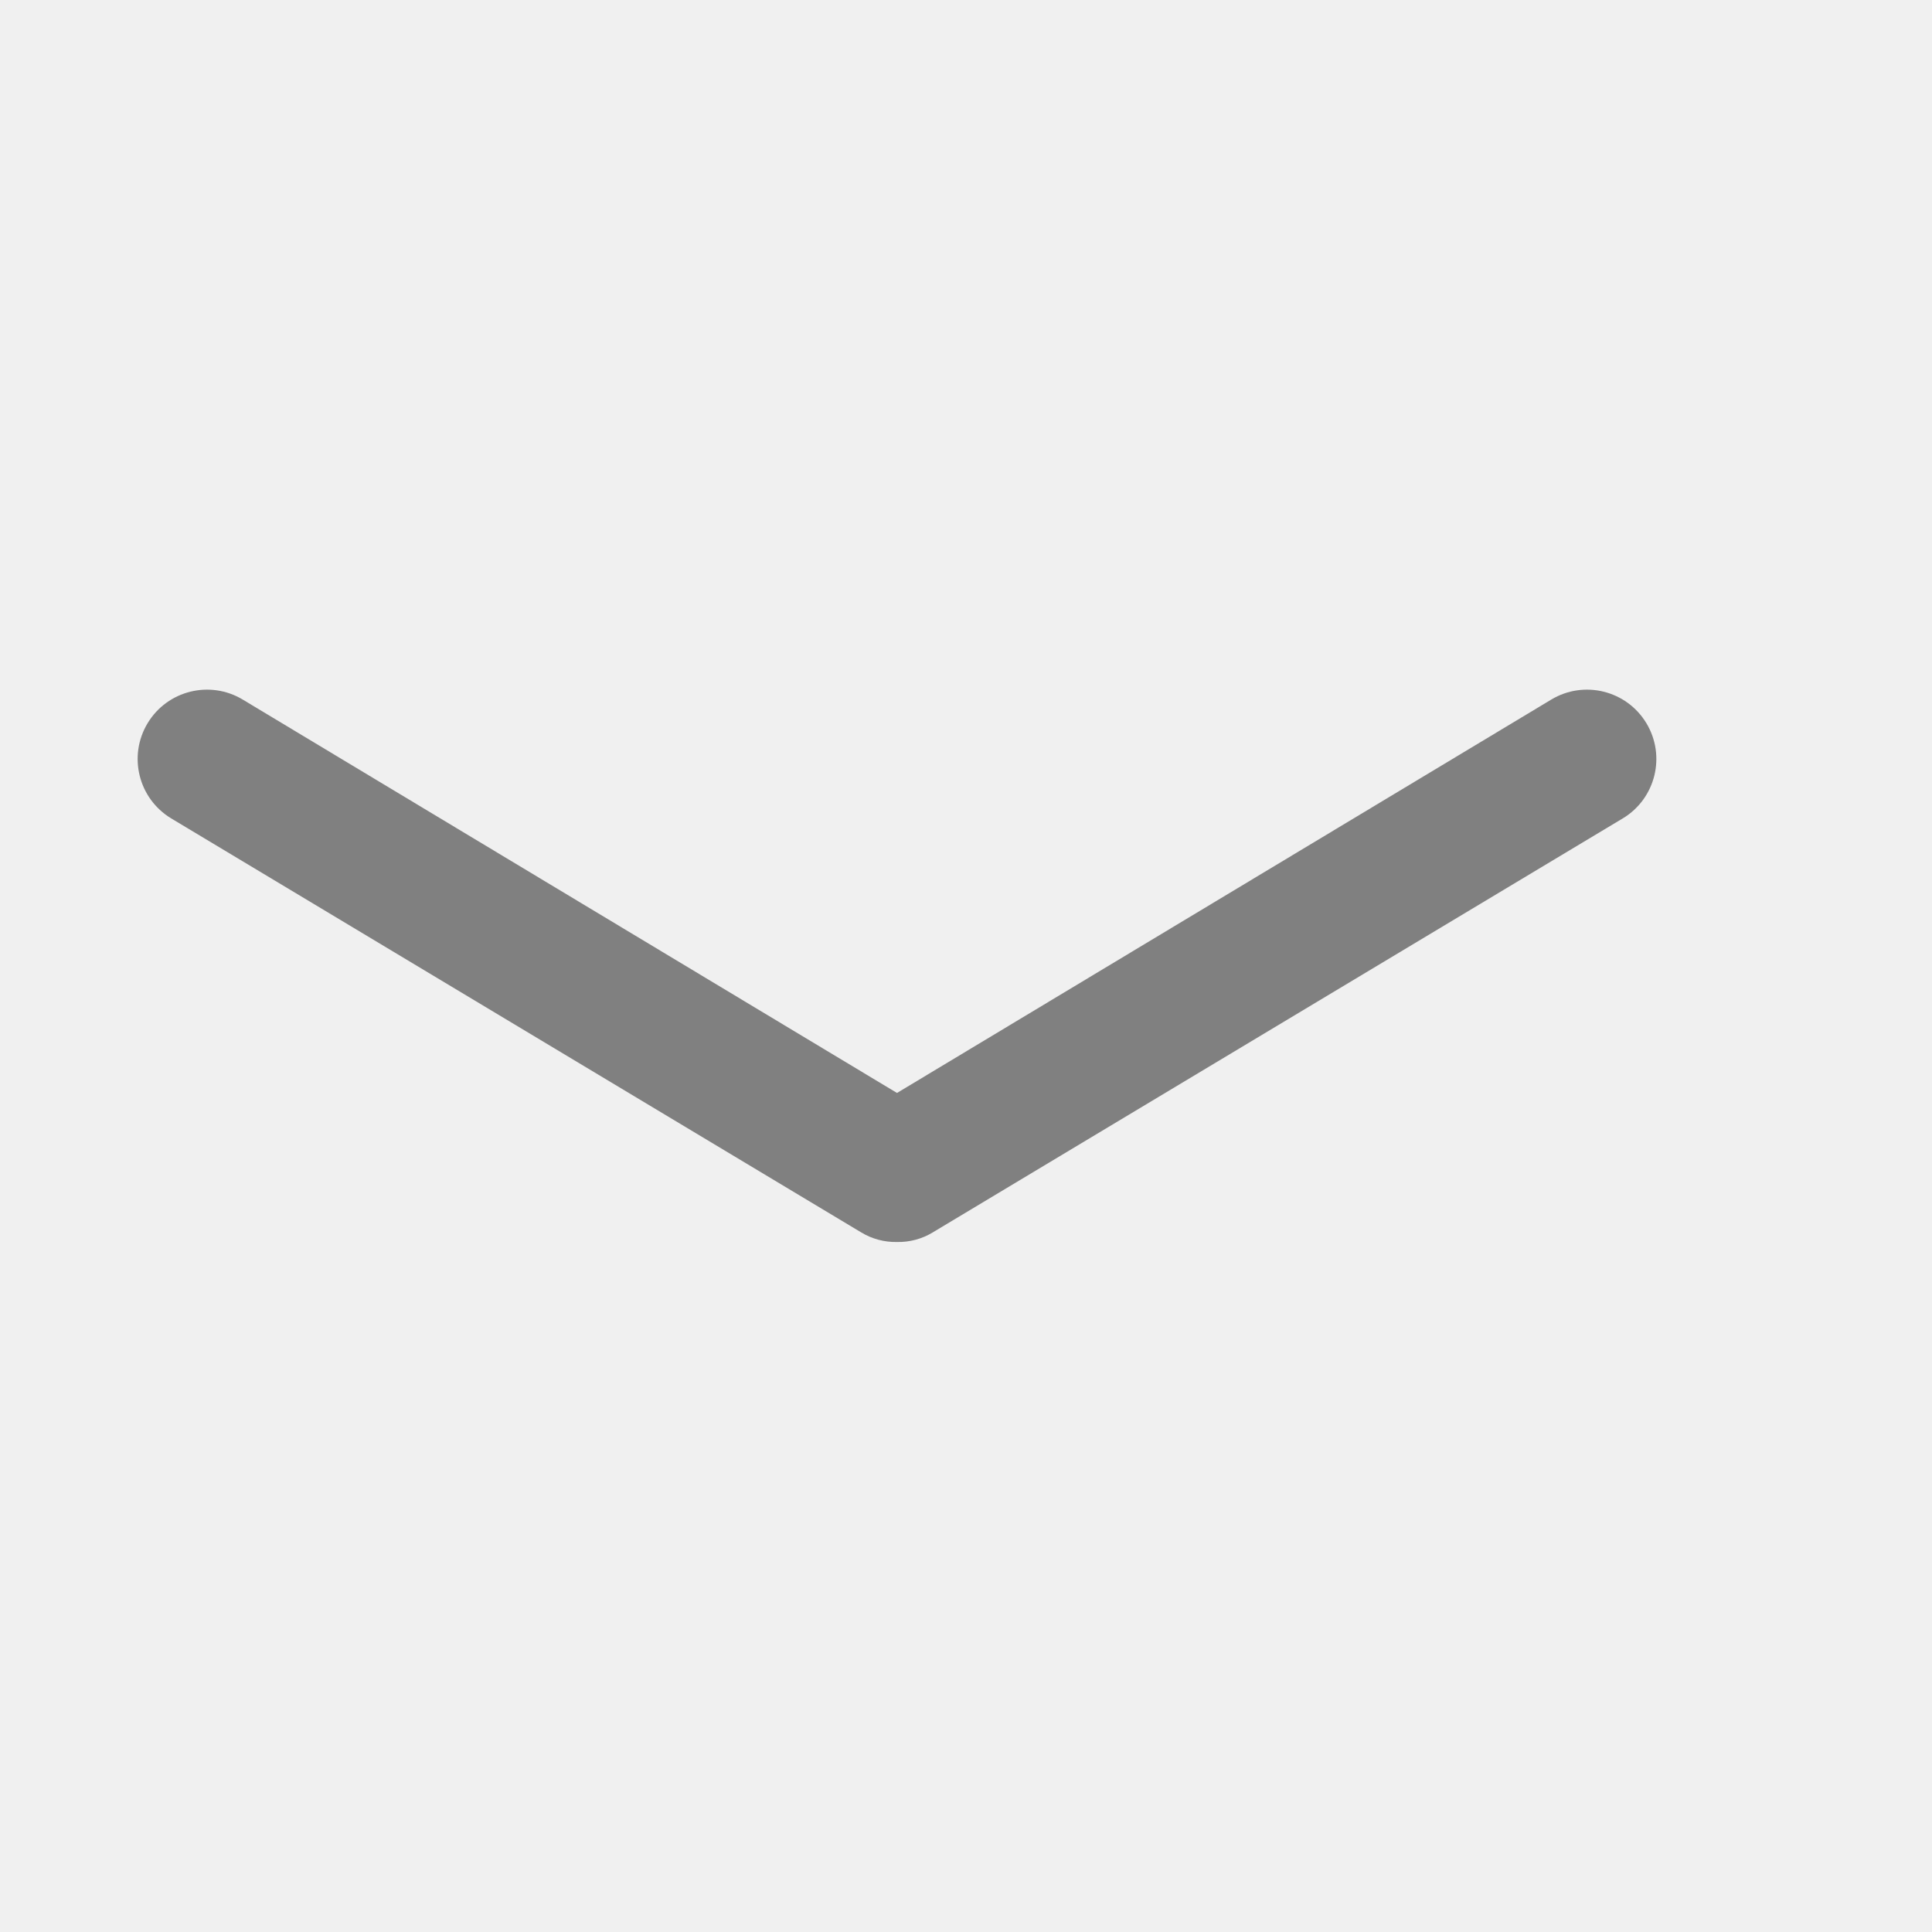
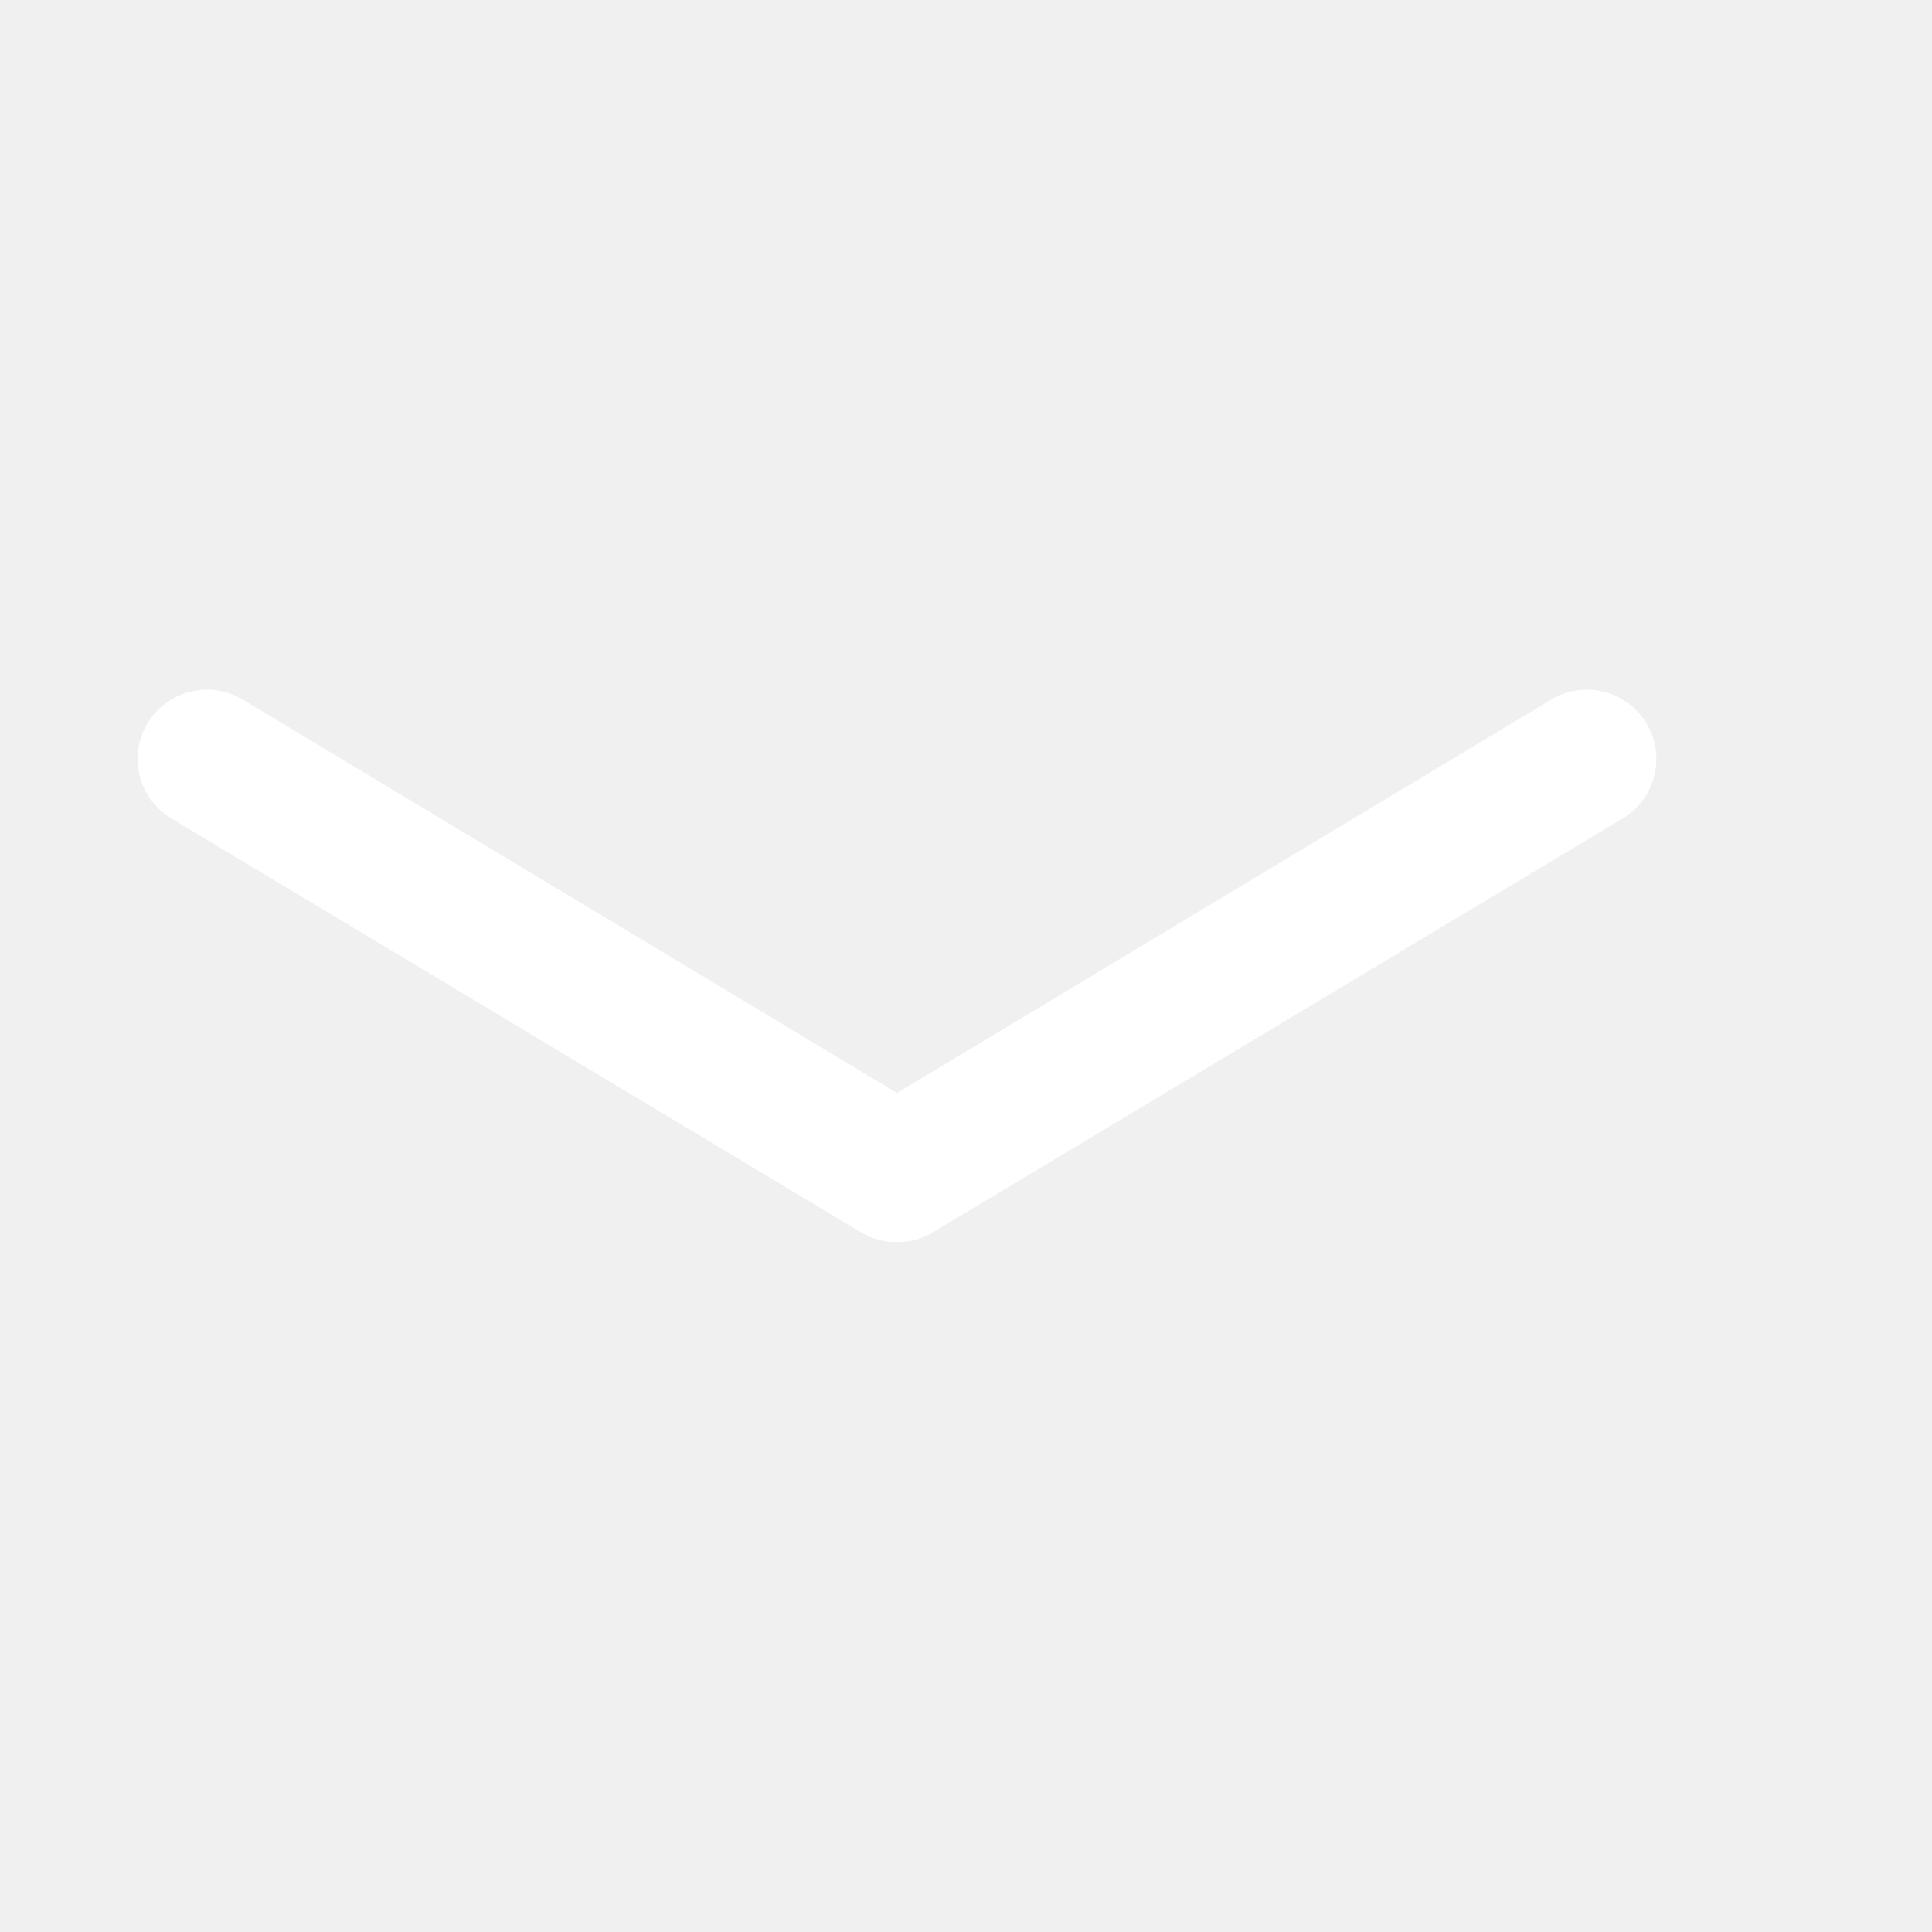
<svg xmlns="http://www.w3.org/2000/svg" viewBox="0 0 14 14">
-   <path d="M6.5,9a.48.48,0,0,1-.26-.07l-5-3a.5.5,0,0,1,.52-.86L6.5,7.92l4.74-2.85a.5.5,0,1,1,.52.86l-5,3A.48.48,0,0,1,6.5,9Z" style="fill:gray" />
+   <path d="M6.5,9a.48.48,0,0,1-.26-.07l-5-3a.5.5,0,0,1,.52-.86L6.5,7.92l4.74-2.85a.5.5,0,1,1,.52.86l-5,3A.48.48,0,0,1,6.5,9Z" style="fill:#fff" />
</svg>
